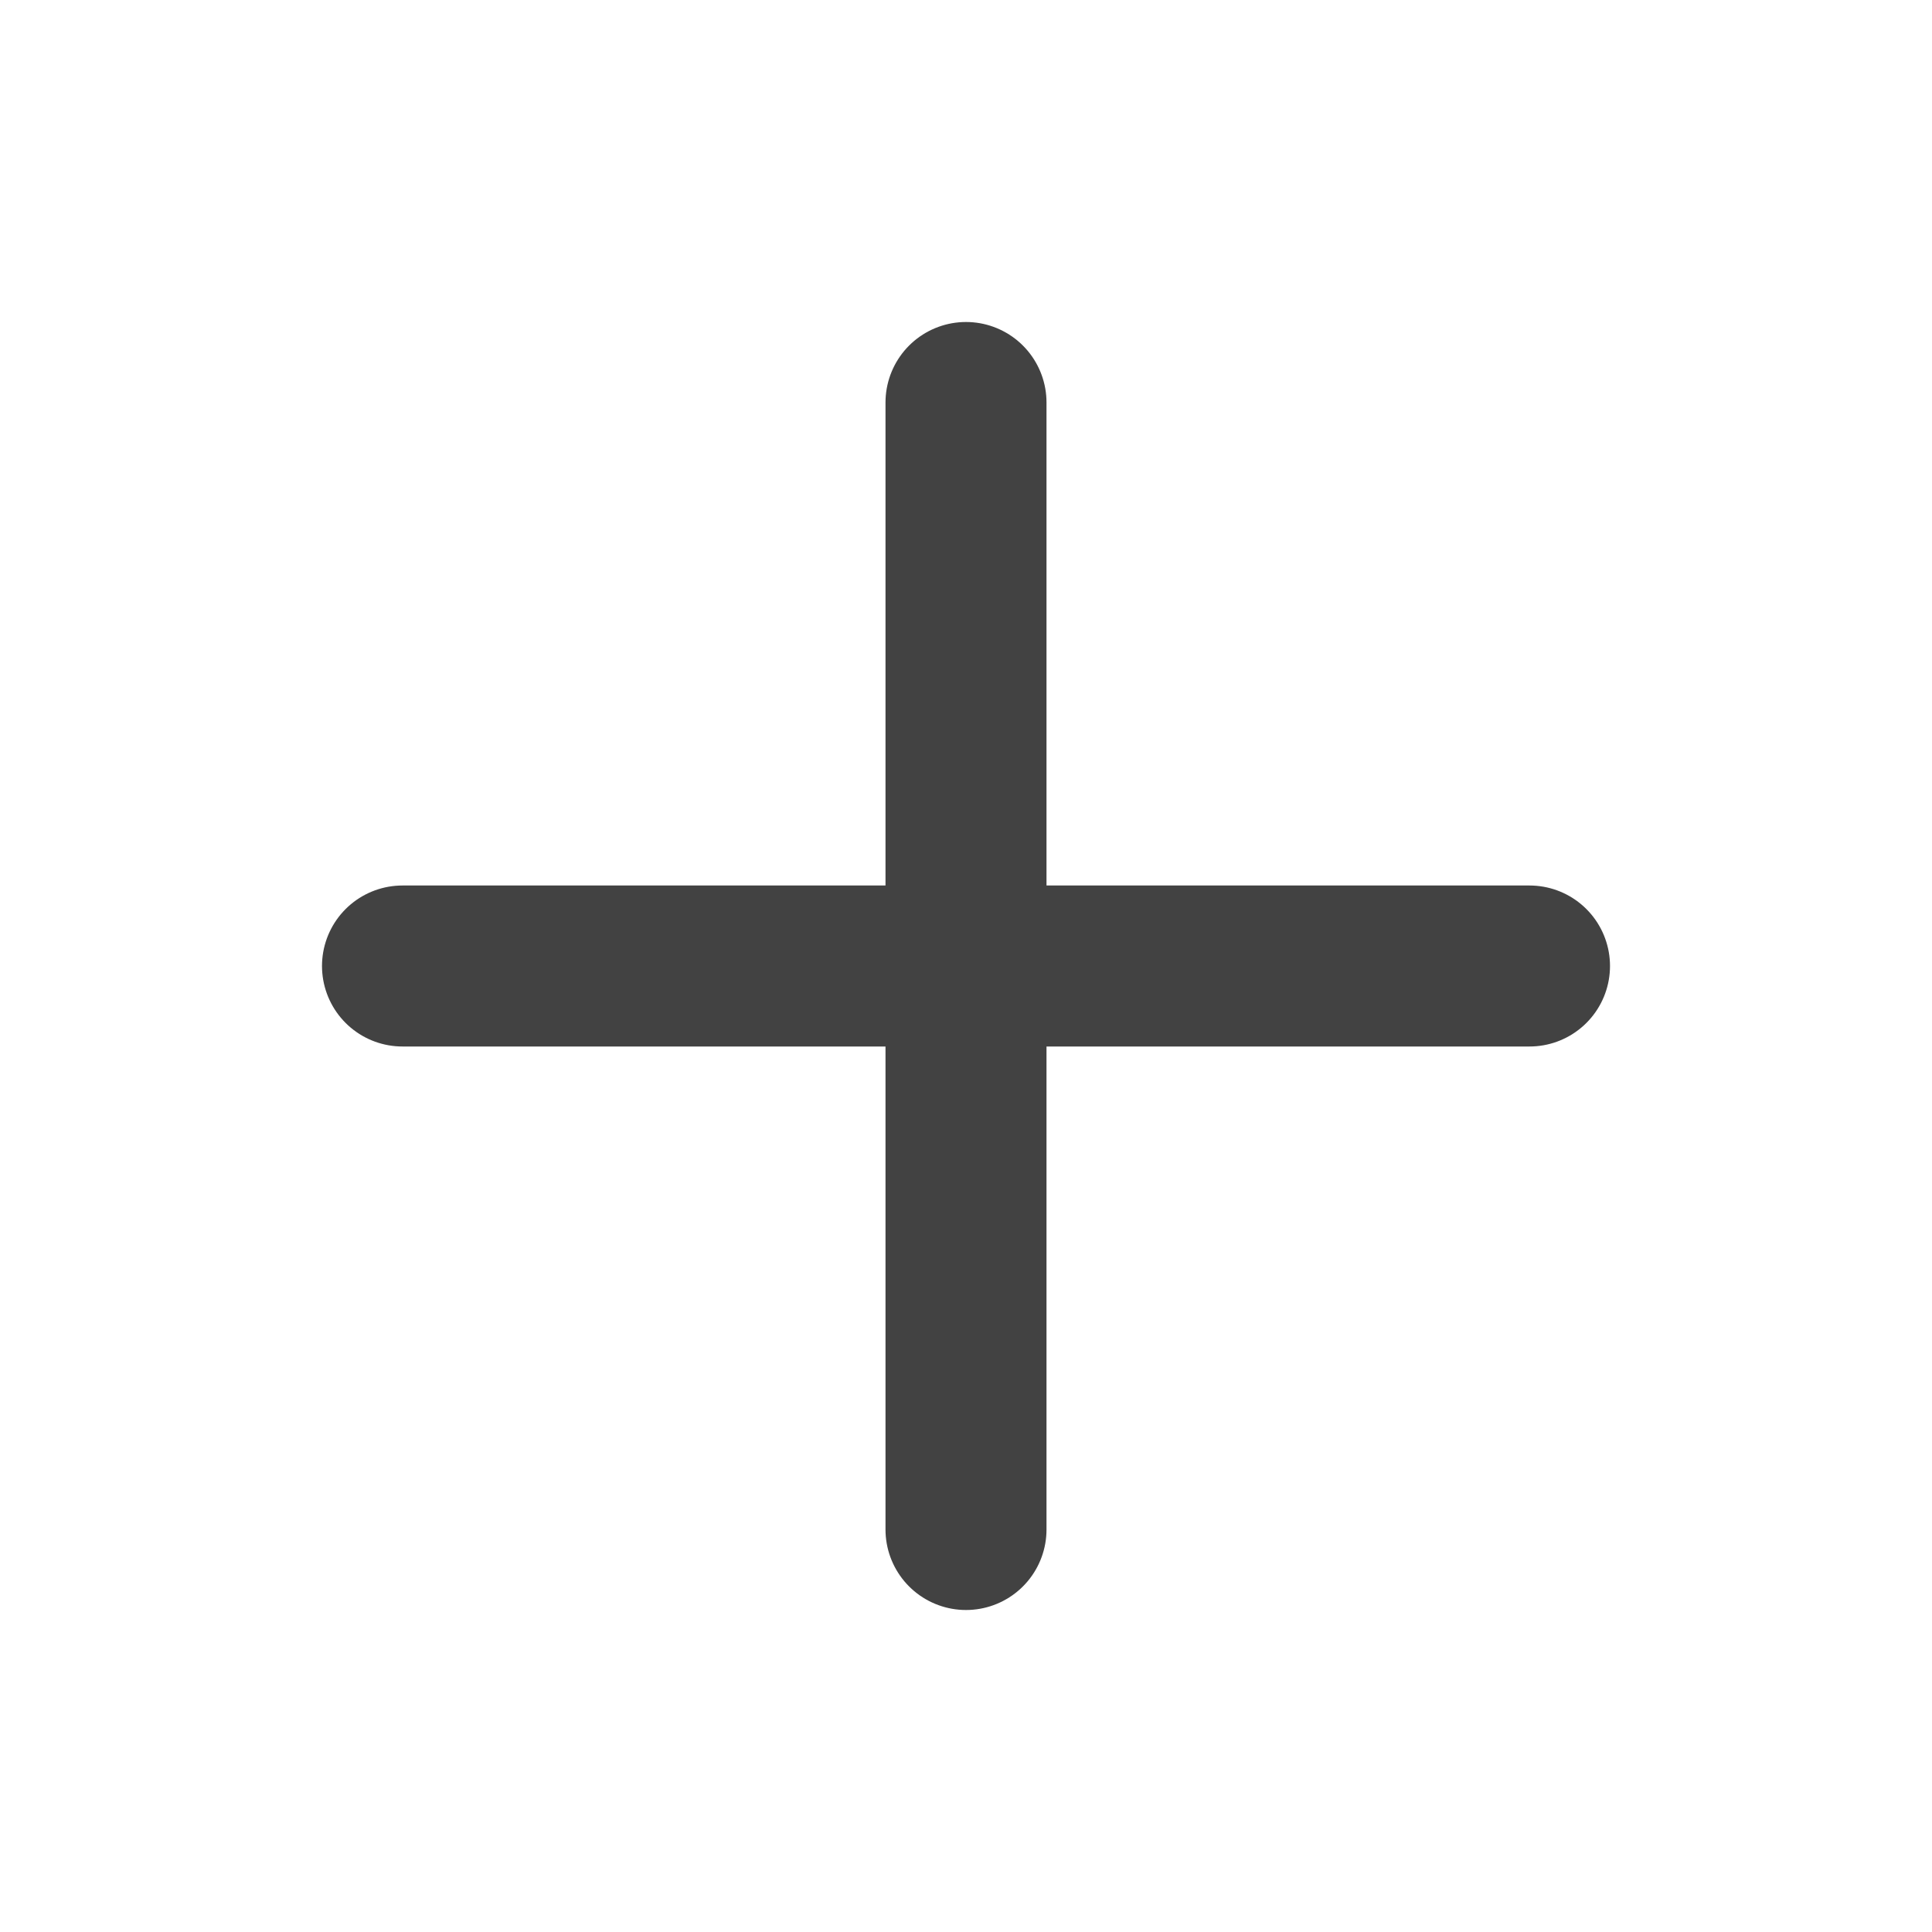
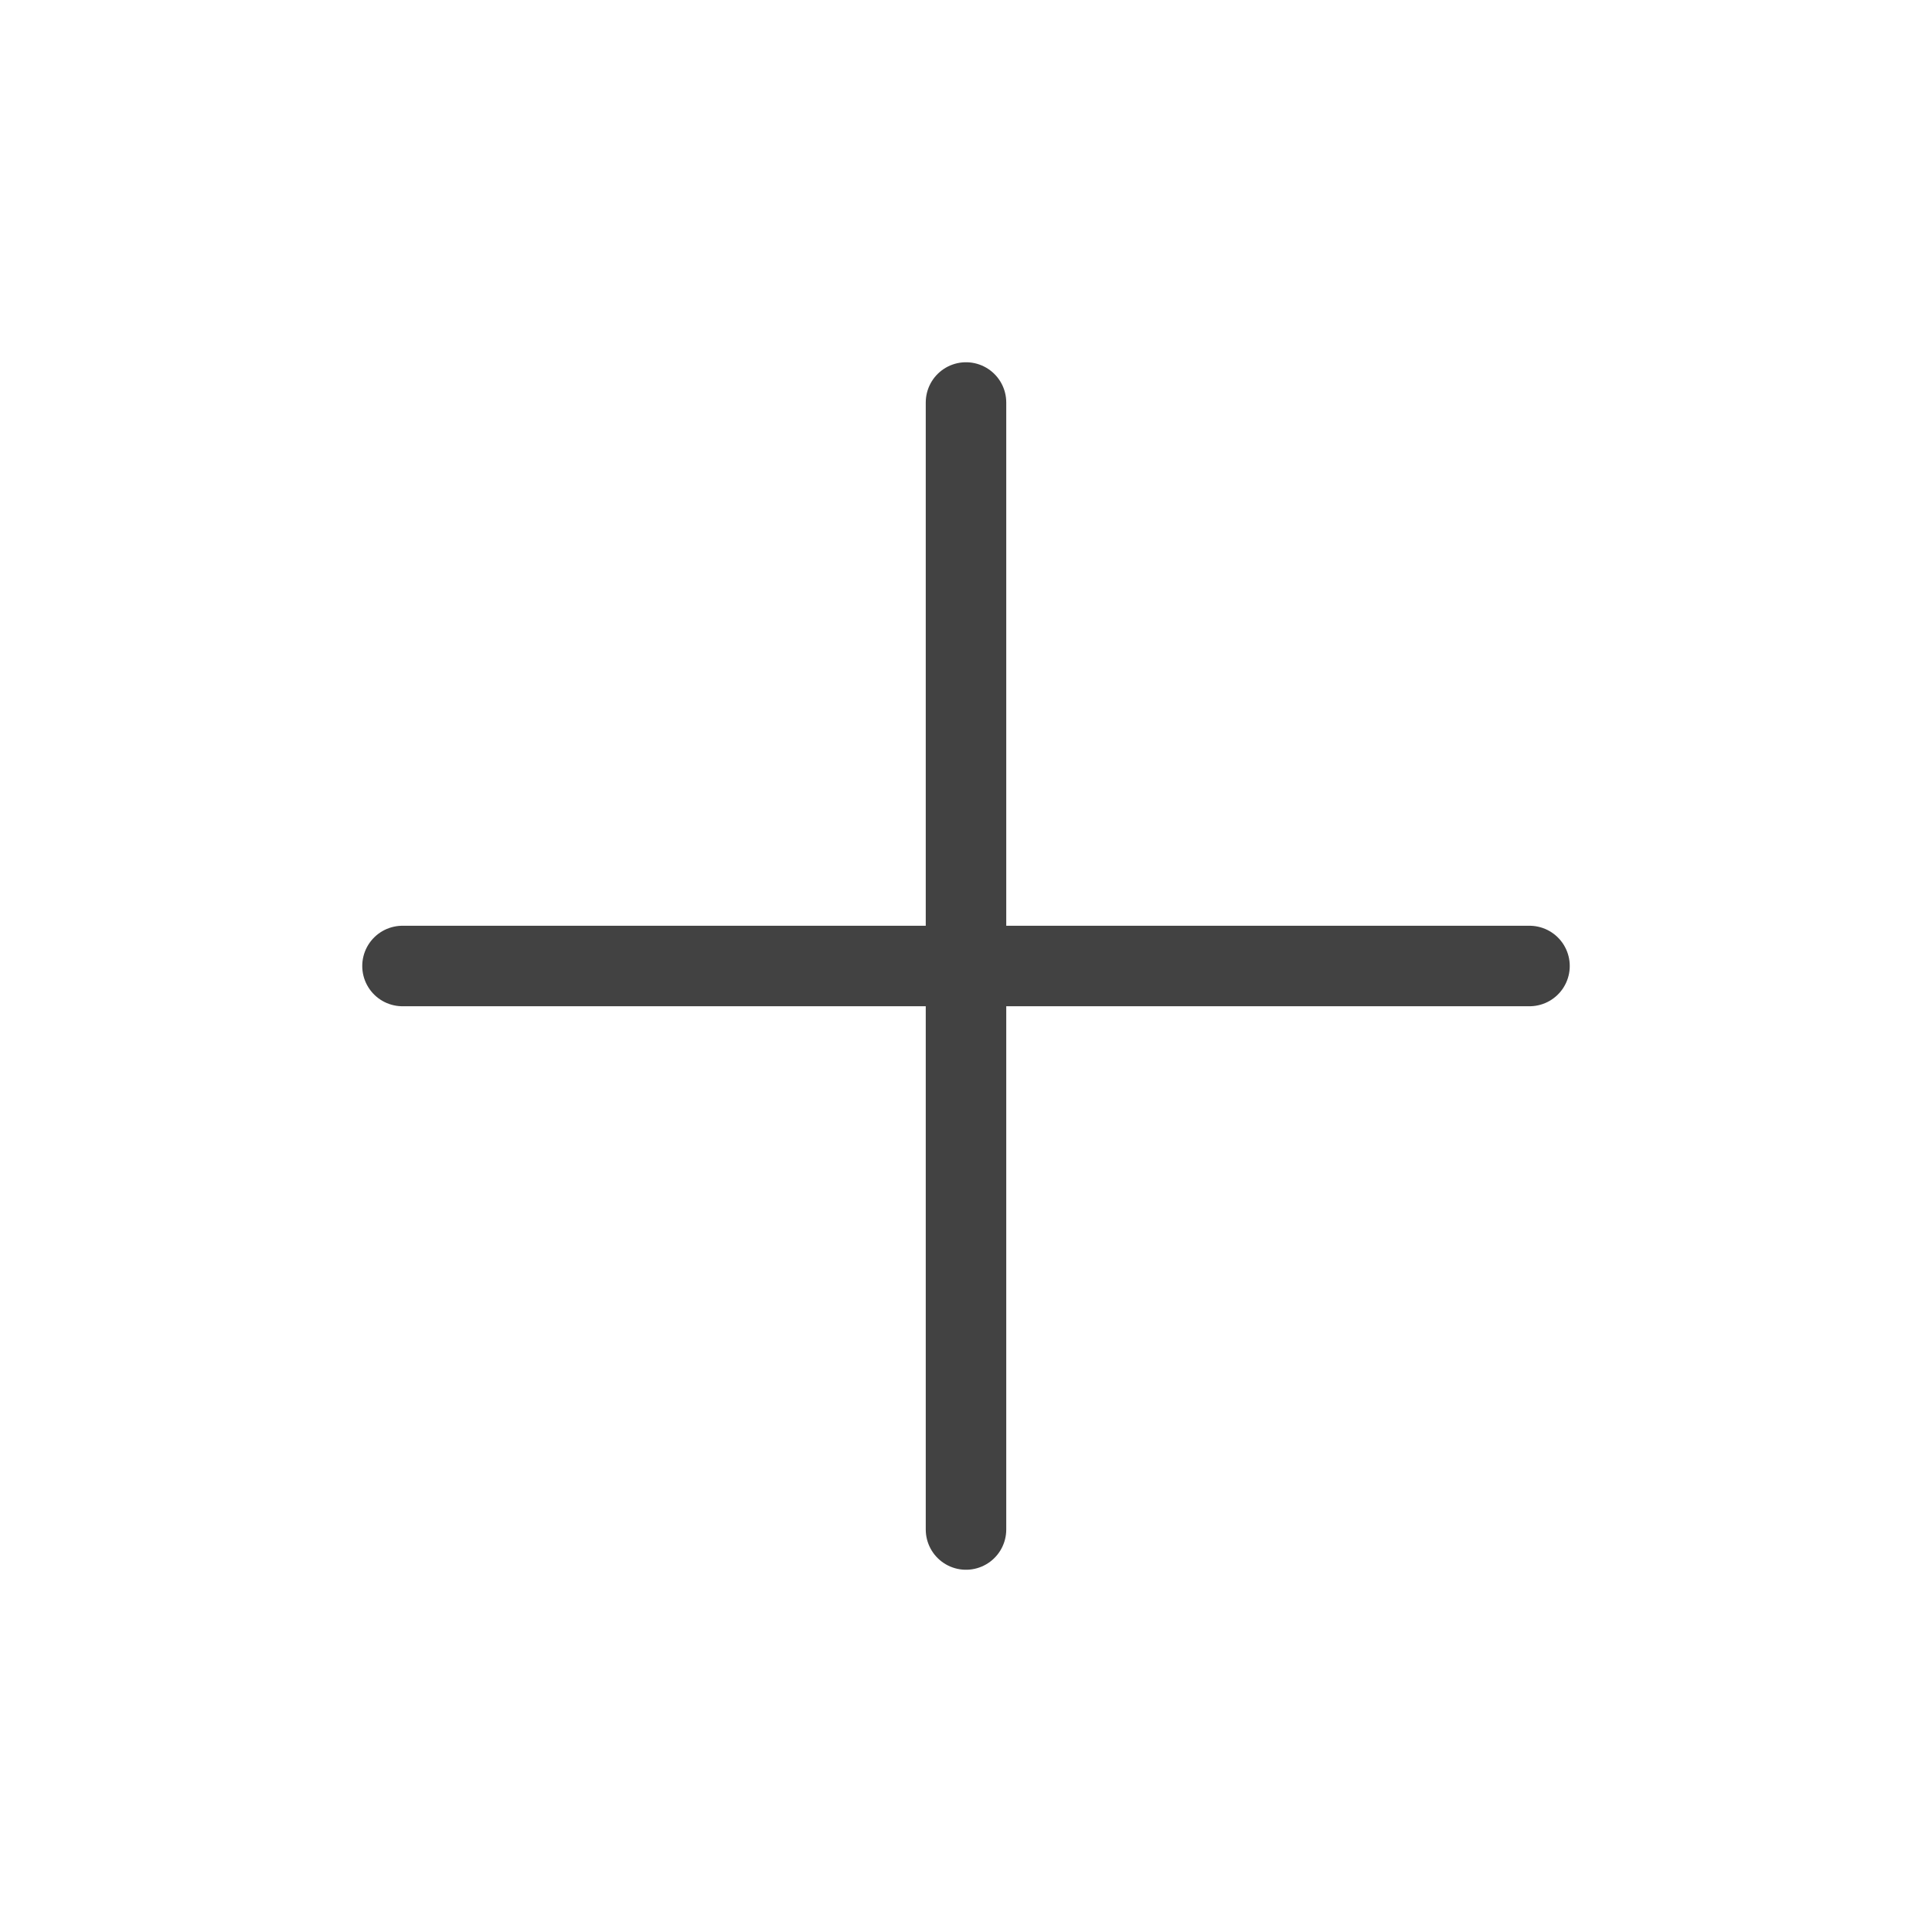
<svg xmlns="http://www.w3.org/2000/svg" width="24" height="24" viewBox="0 0 24 24" fill="none">
-   <path d="M12 5V19" stroke="#424242" stroke-width="2" stroke-linecap="round" stroke-linejoin="round" />
-   <path d="M5 12H19" stroke="#424242" stroke-width="2" stroke-linecap="round" stroke-linejoin="round" />
+   <path d="M12 5V19" stroke="#424242" stroke-width="current" stroke-linecap="round" stroke-linejoin="round" />
+   <path d="M5 12H19" stroke="#424242" stroke-width="current" stroke-linecap="round" stroke-linejoin="round" />
</svg>
